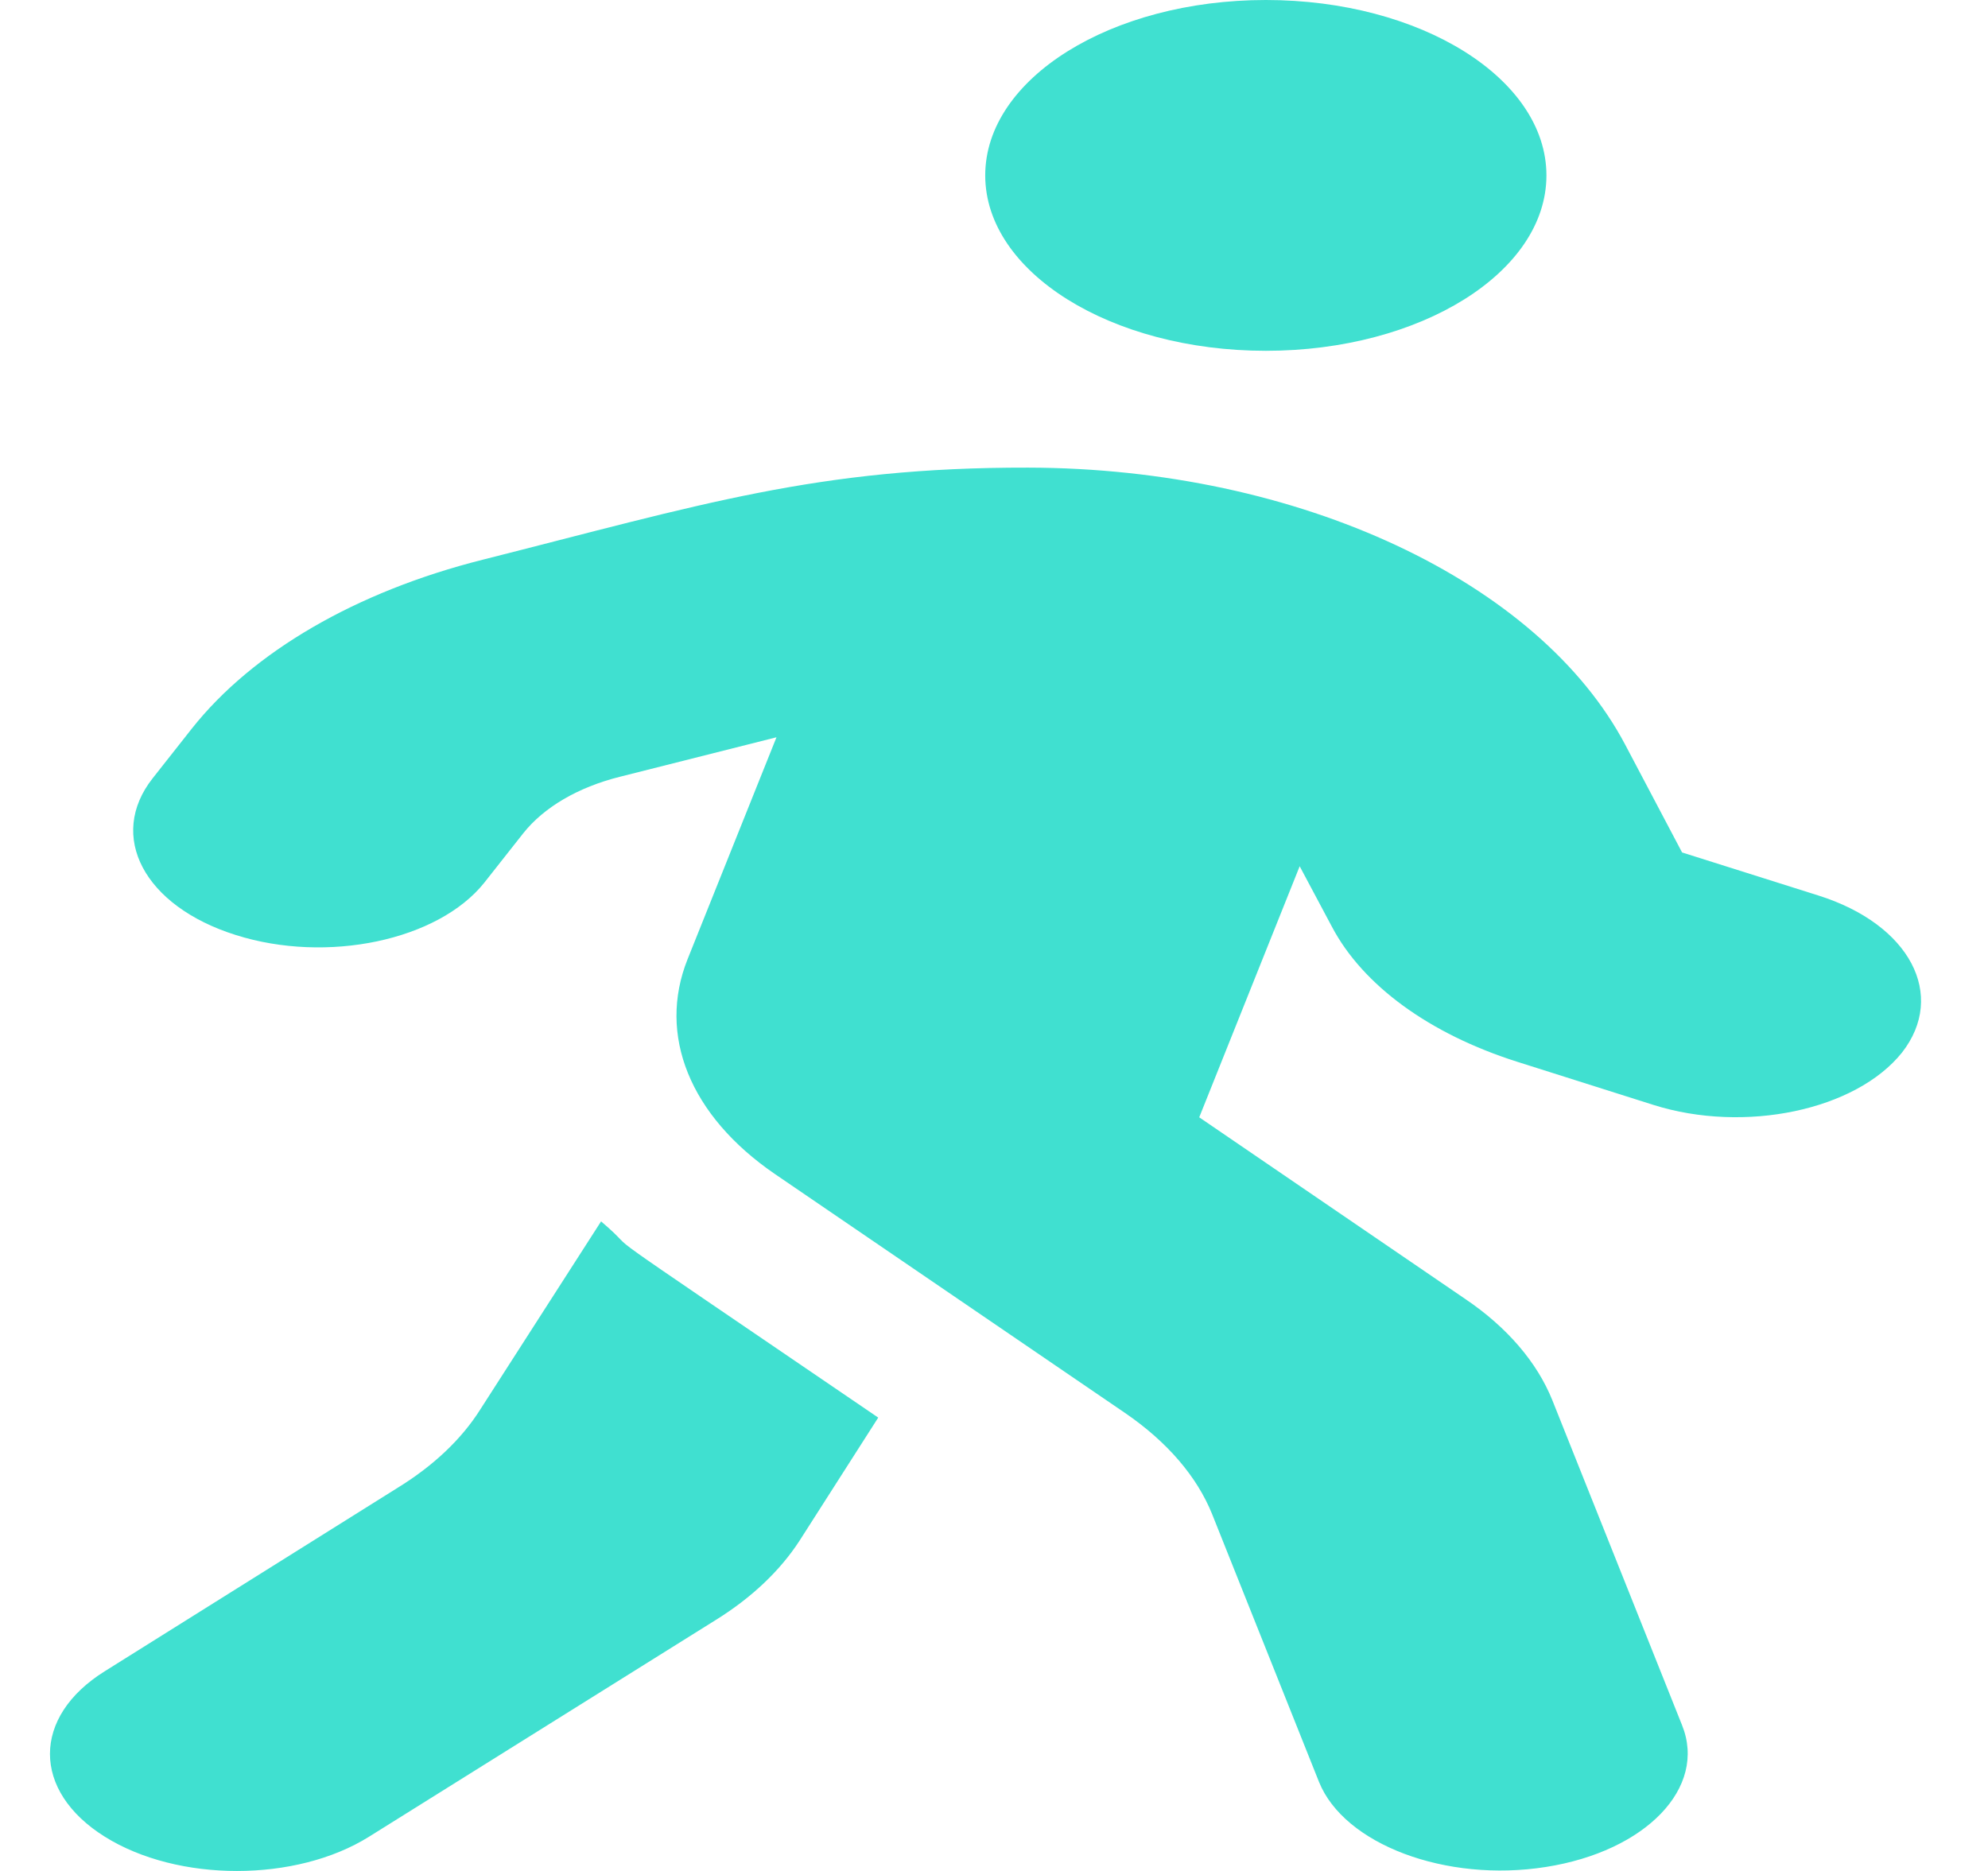
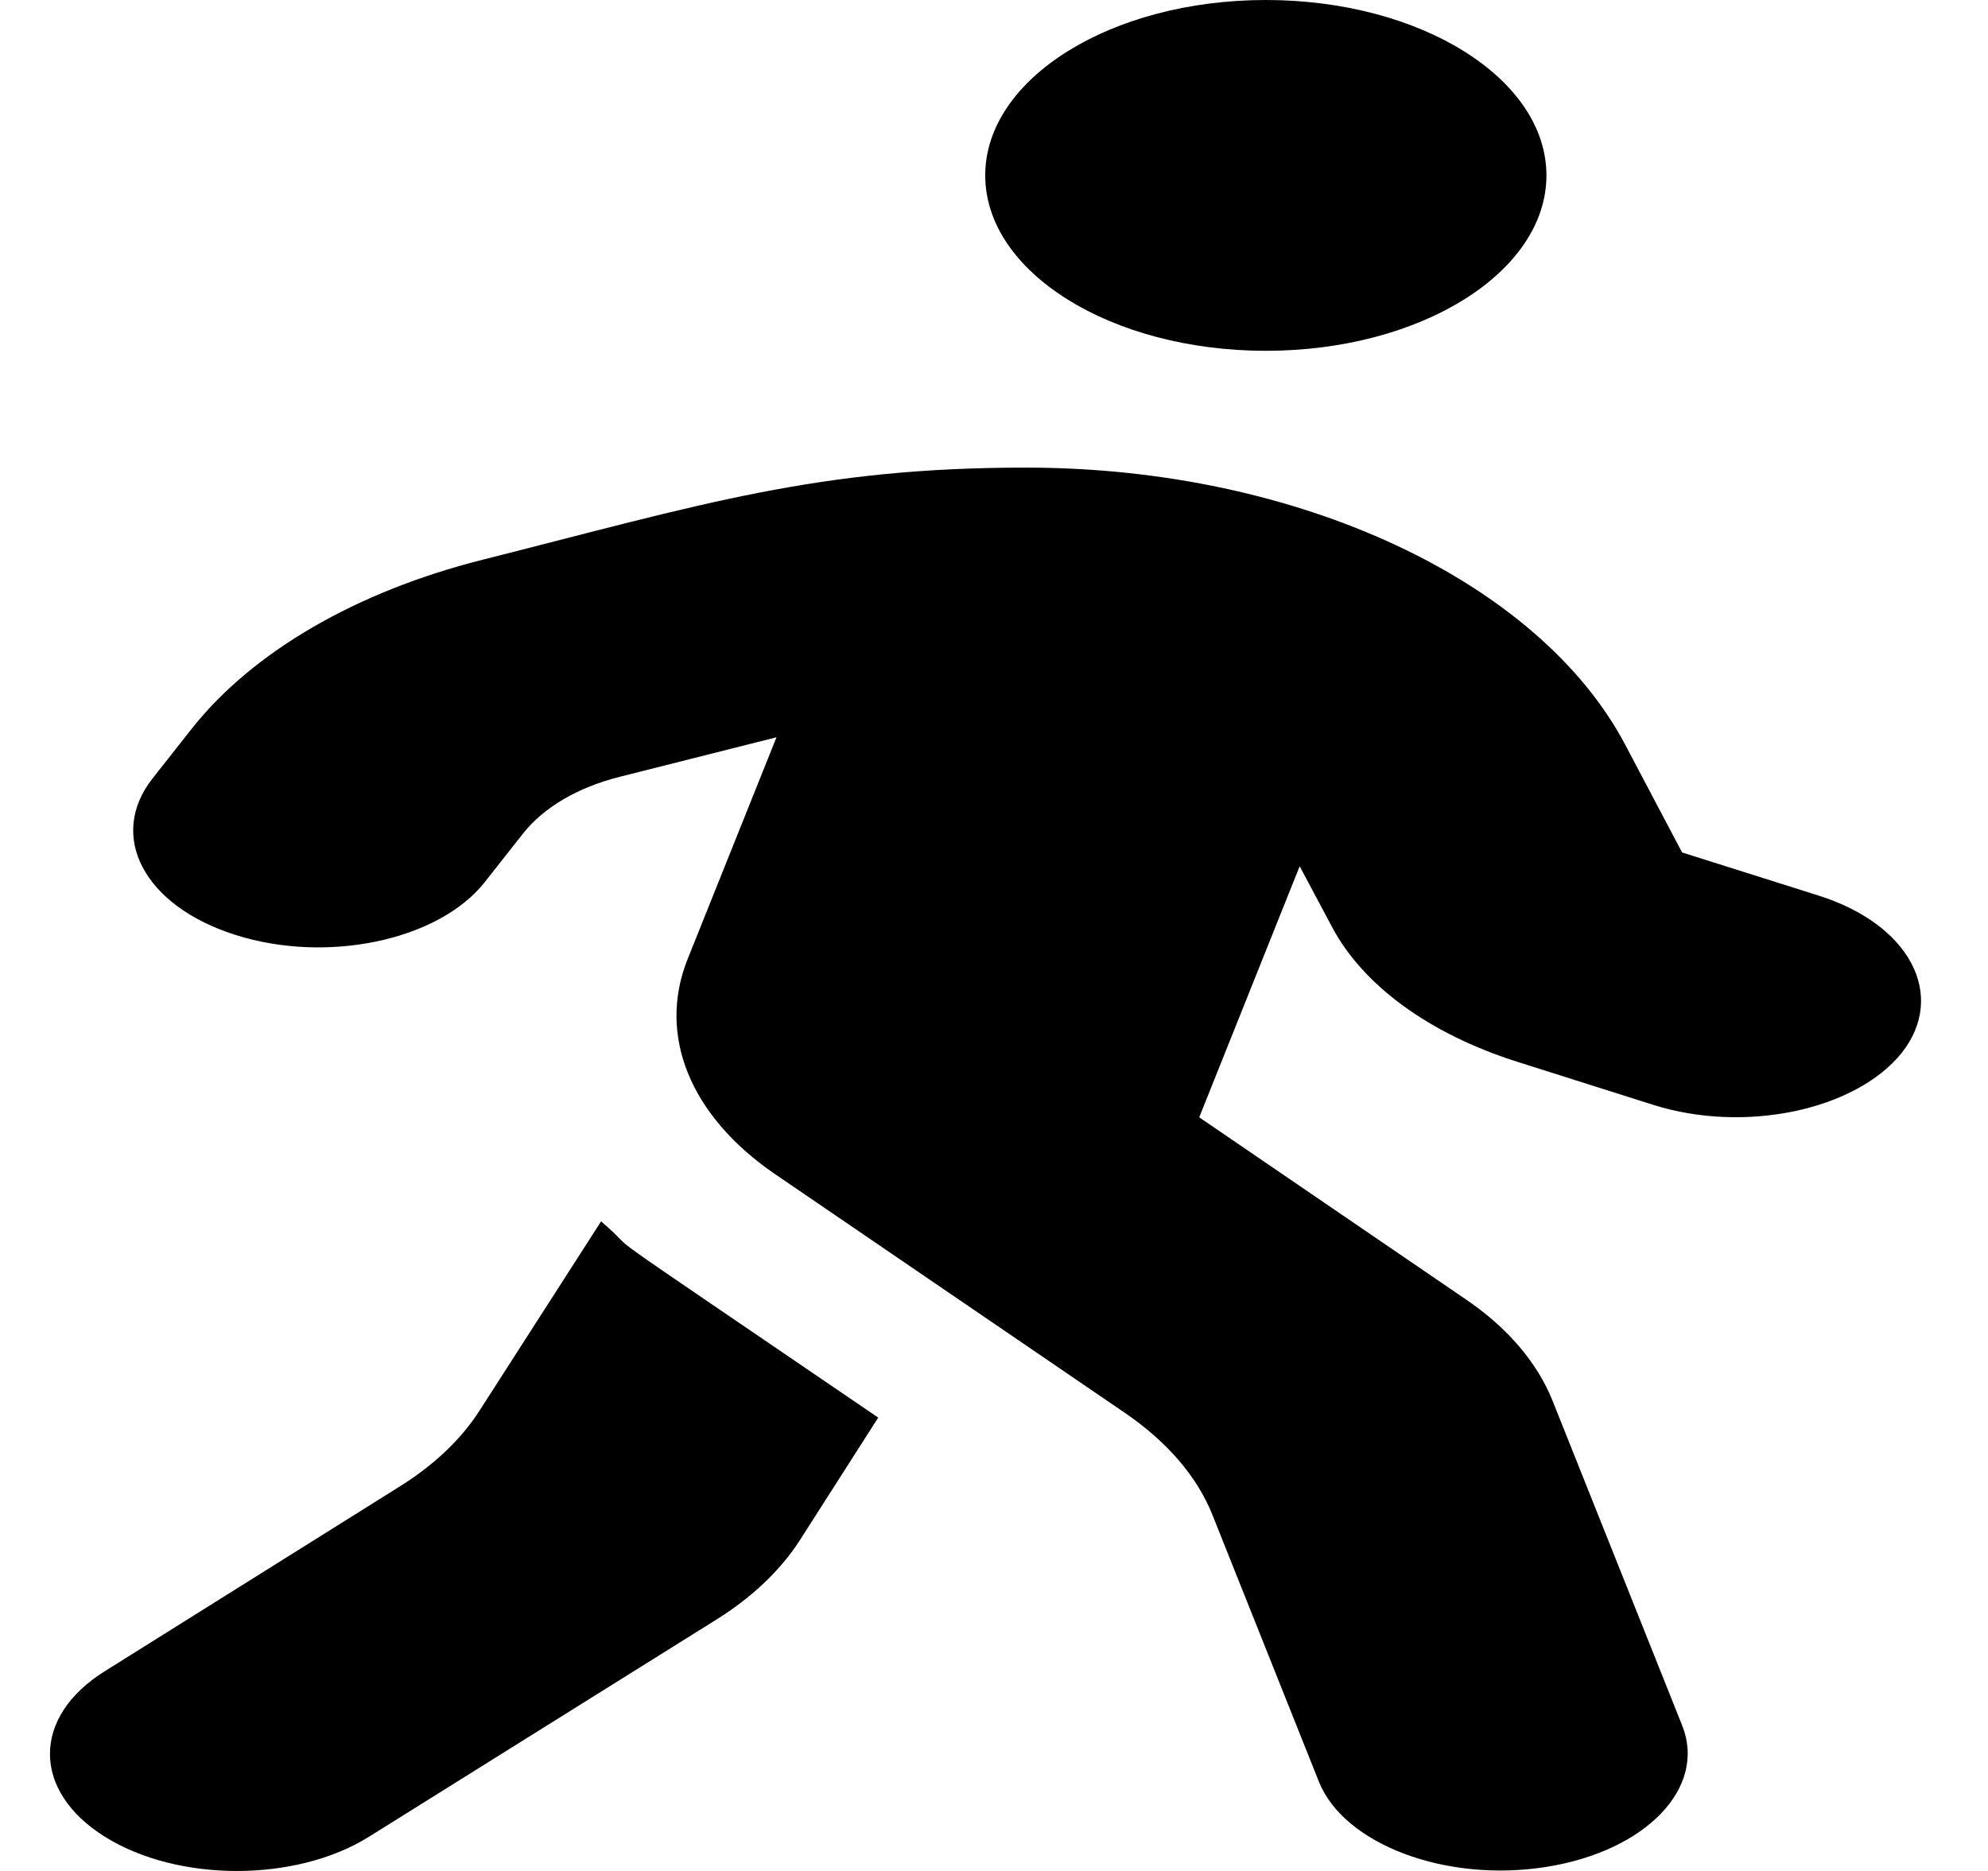
<svg xmlns="http://www.w3.org/2000/svg" width="17" height="16" viewBox="0 0 17 16" fill="none">
-   <path d="M10.825 3C12.149 3 13.224 2.328 13.224 1.5C13.224 0.672 12.149 0 10.825 0C9.5 0 8.425 0.672 8.425 1.5C8.425 2.328 9.5 3 10.825 3ZM15.549 7.658L14.384 7.29L13.899 6.371C13.164 4.977 11.114 4.003 8.79 3.999C6.99 3.996 5.995 4.315 4.126 4.787C3.046 5.059 2.161 5.574 1.641 6.23L1.306 6.655C0.916 7.149 1.231 7.749 2.016 7.996C2.796 8.243 3.746 8.043 4.141 7.549L4.476 7.124C4.651 6.905 4.94 6.733 5.3 6.643L6.64 6.305L5.88 8.202C5.62 8.852 5.9 9.542 6.625 10.039L9.62 12.083C9.98 12.329 10.235 12.626 10.365 12.948L11.279 15.238C11.494 15.773 12.364 16.101 13.219 15.966C14.074 15.832 14.599 15.288 14.384 14.754L13.274 11.973C13.144 11.651 12.889 11.351 12.529 11.108L10.255 9.555L11.114 7.408L11.389 7.924C11.654 8.427 12.224 8.842 12.974 9.08L14.139 9.449C14.919 9.695 15.869 9.495 16.264 9.002C16.648 8.511 16.334 7.905 15.549 7.658ZM4.106 12.055C3.946 12.308 3.706 12.536 3.396 12.726L0.896 14.292C0.271 14.682 0.271 15.316 0.896 15.707C1.521 16.098 2.531 16.098 3.156 15.707L6.125 13.851C6.43 13.661 6.67 13.432 6.835 13.179L7.51 12.123C4.746 10.239 5.575 10.817 5.14 10.445L4.106 12.055Z" fill="#40E0D0" />
+   <path d="M10.825 3C12.149 3 13.224 2.328 13.224 1.5C13.224 0.672 12.149 0 10.825 0C9.5 0 8.425 0.672 8.425 1.5C8.425 2.328 9.5 3 10.825 3ZM15.549 7.658L14.384 7.29L13.899 6.371C13.164 4.977 11.114 4.003 8.79 3.999C6.99 3.996 5.995 4.315 4.126 4.787C3.046 5.059 2.161 5.574 1.641 6.23L1.306 6.655C0.916 7.149 1.231 7.749 2.016 7.996C2.796 8.243 3.746 8.043 4.141 7.549L4.476 7.124C4.651 6.905 4.94 6.733 5.3 6.643L6.64 6.305L5.88 8.202C5.62 8.852 5.9 9.542 6.625 10.039L9.62 12.083C9.98 12.329 10.235 12.626 10.365 12.948L11.279 15.238C11.494 15.773 12.364 16.101 13.219 15.966C14.074 15.832 14.599 15.288 14.384 14.754L13.274 11.973C13.144 11.651 12.889 11.351 12.529 11.108L10.255 9.555L11.114 7.408L11.389 7.924C11.654 8.427 12.224 8.842 12.974 9.08L14.139 9.449C14.919 9.695 15.869 9.495 16.264 9.002C16.648 8.511 16.334 7.905 15.549 7.658ZM4.106 12.055C3.946 12.308 3.706 12.536 3.396 12.726L0.896 14.292C0.271 14.682 0.271 15.316 0.896 15.707C1.521 16.098 2.531 16.098 3.156 15.707L6.125 13.851C6.43 13.661 6.67 13.432 6.835 13.179L7.51 12.123C4.746 10.239 5.575 10.817 5.14 10.445L4.106 12.055Z" fill="currentColor" />
</svg>
